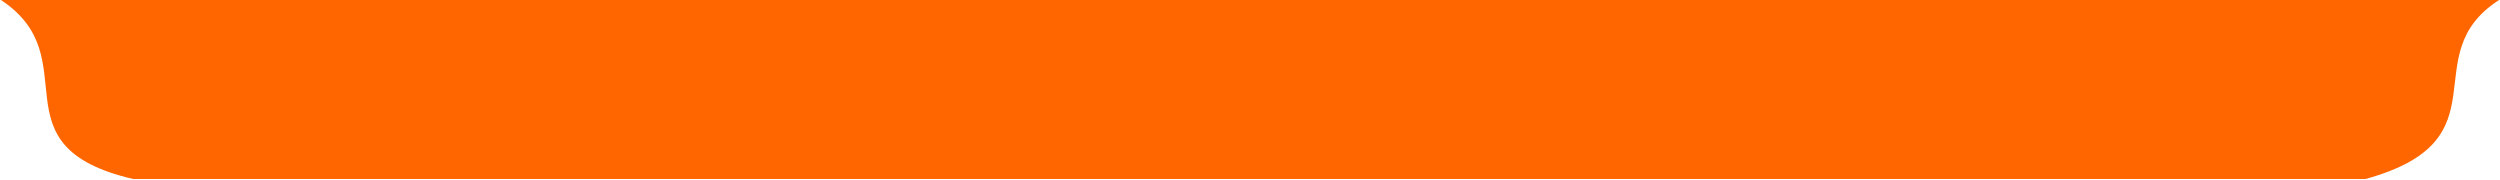
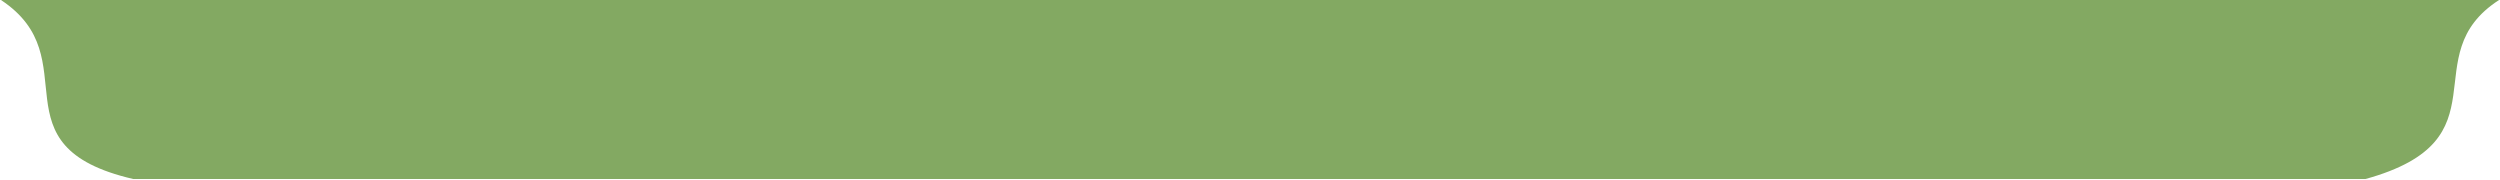
<svg xmlns="http://www.w3.org/2000/svg" xml:space="preserve" width="6396px" height="458px" version="1.1" style="shape-rendering:geometricPrecision; text-rendering:geometricPrecision; image-rendering:optimizeQuality; fill-rule:evenodd; clip-rule:evenodd" viewBox="0 0 2903.79 208.09">
  <defs>
    <style type="text/css">
   
-     .fil0 {fill:#ff6600}
+     .fil0 {fill:#83a962}
   
  </style>
  </defs>
  <g id="Capa_x0020_1">
    <path class="fil0" d="M0 0l2903.79 0c-100.59,64.93 10.35,162.39 -155.32,208.09l-2594.63 0c-165.18,-38.3 -50.79,-140.21 -153.84,-208.09z" />
  </g>
</svg>
